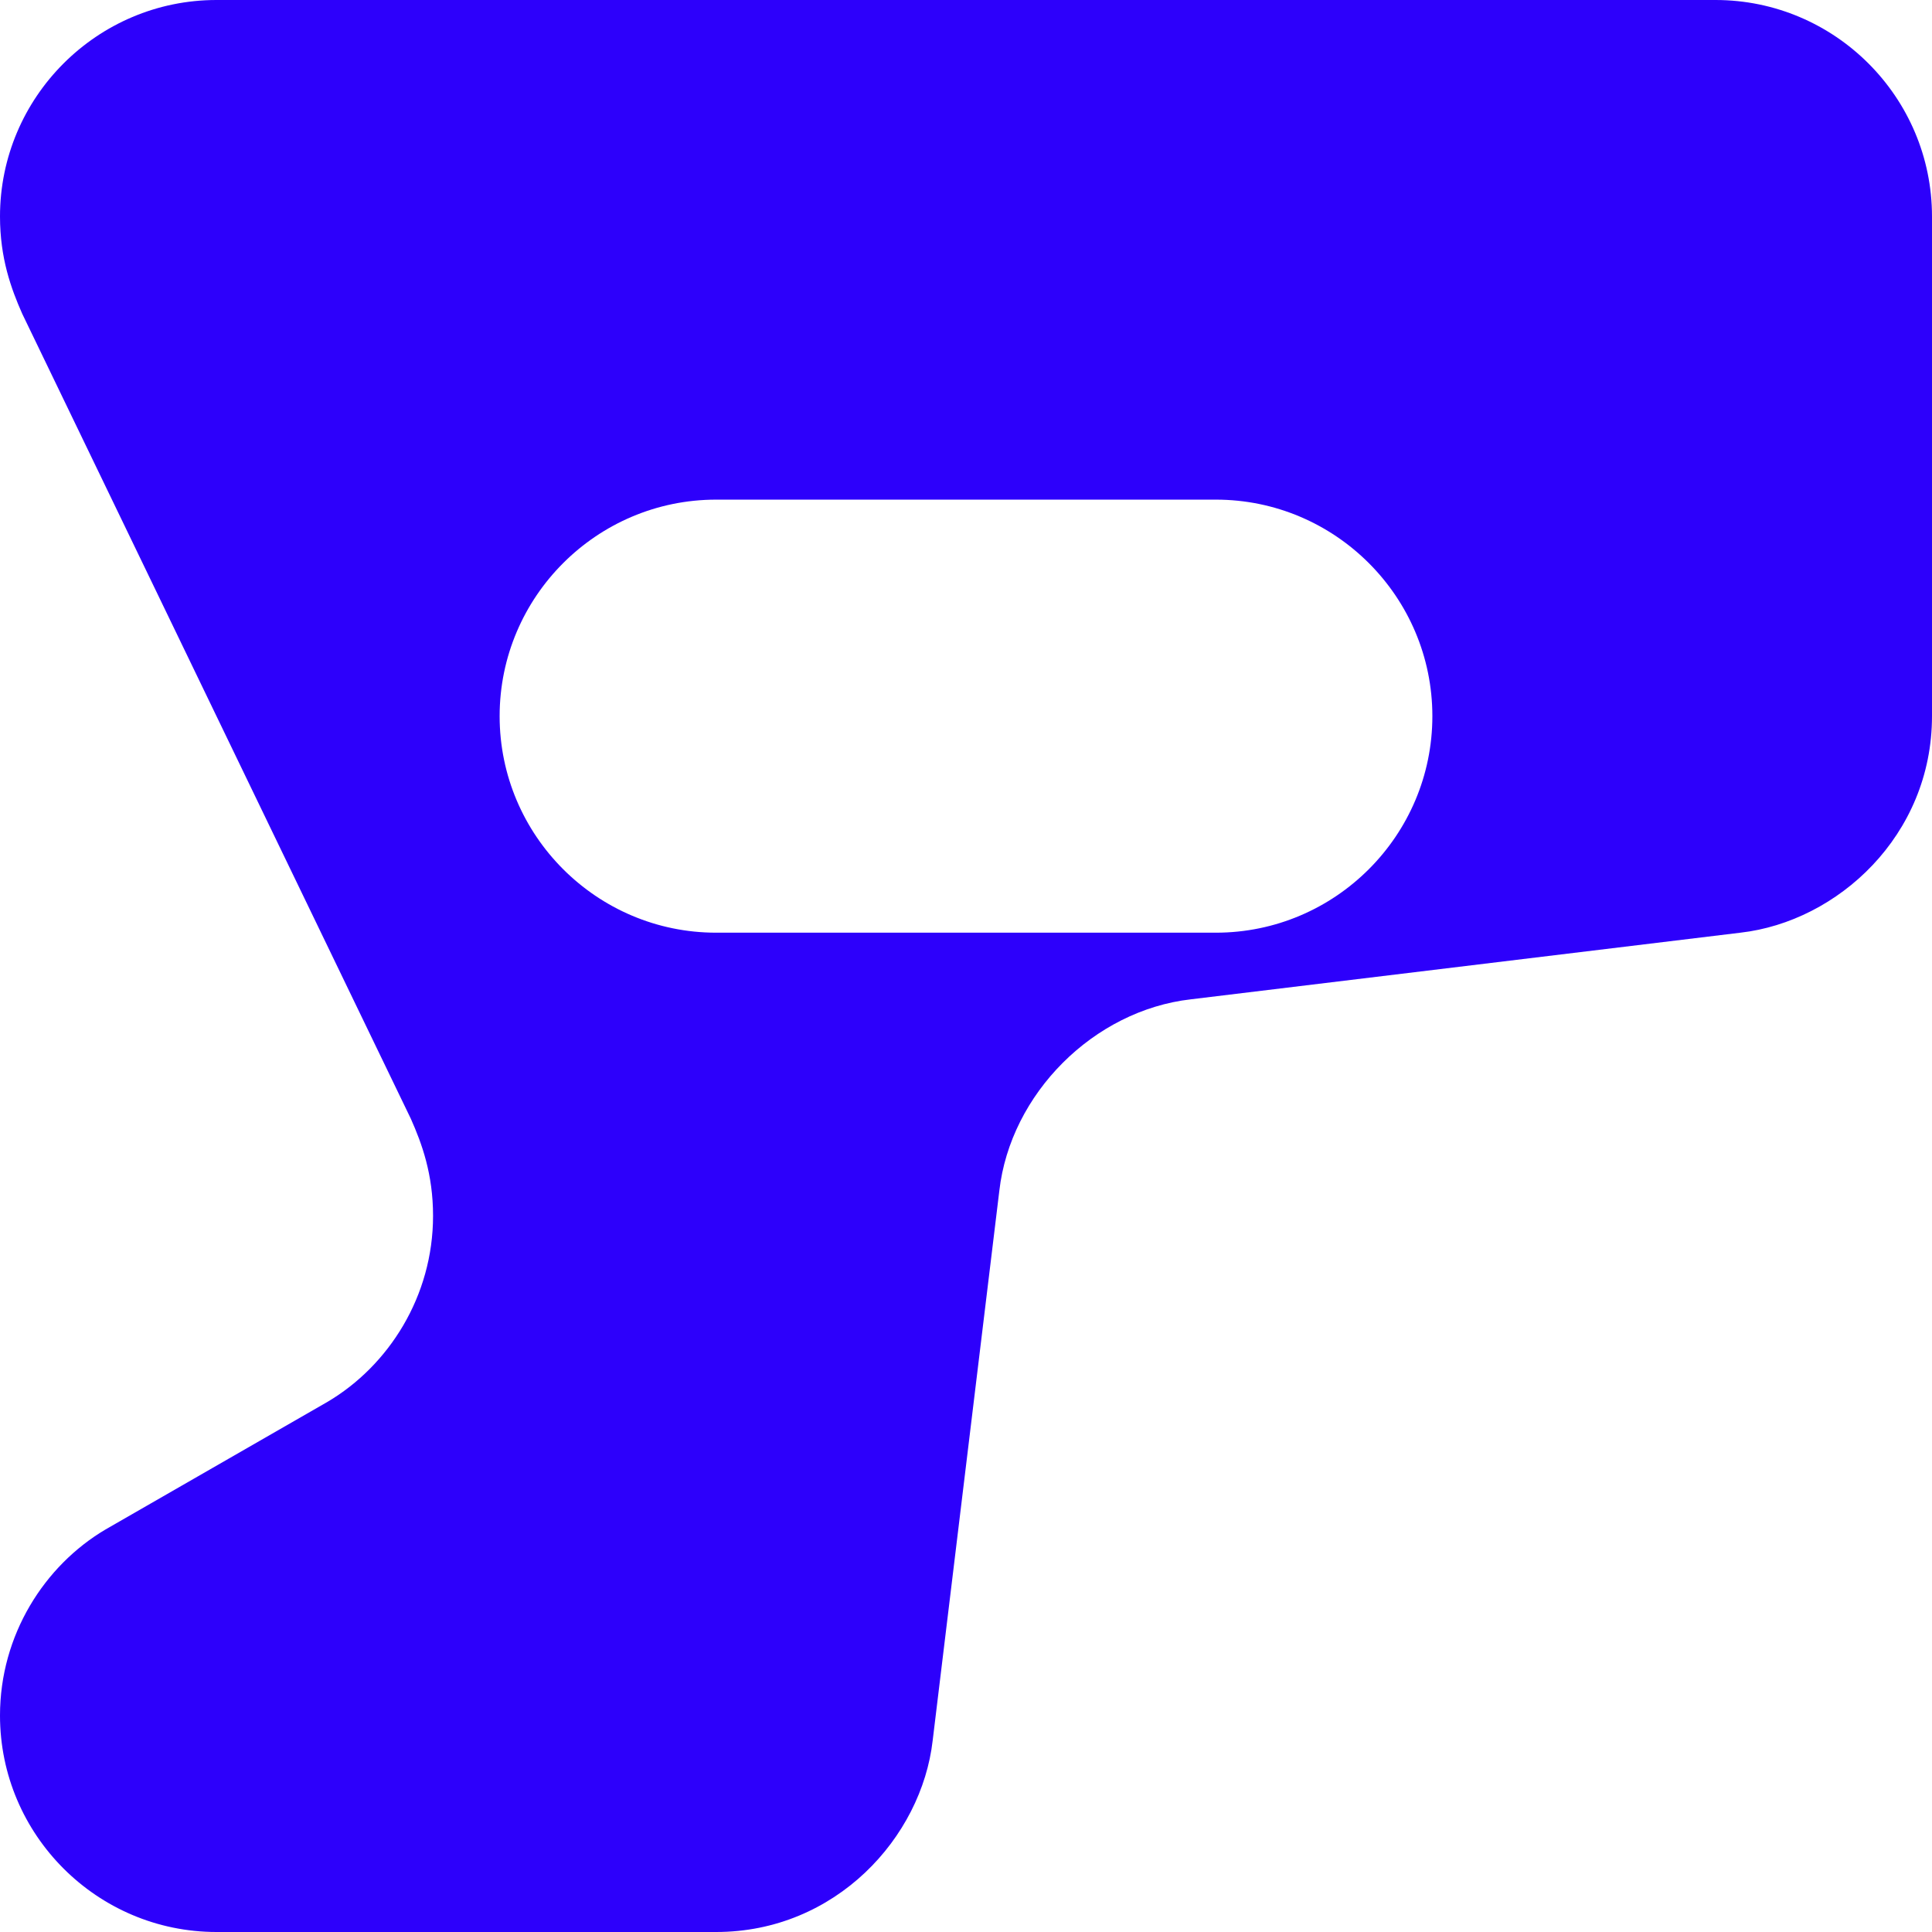
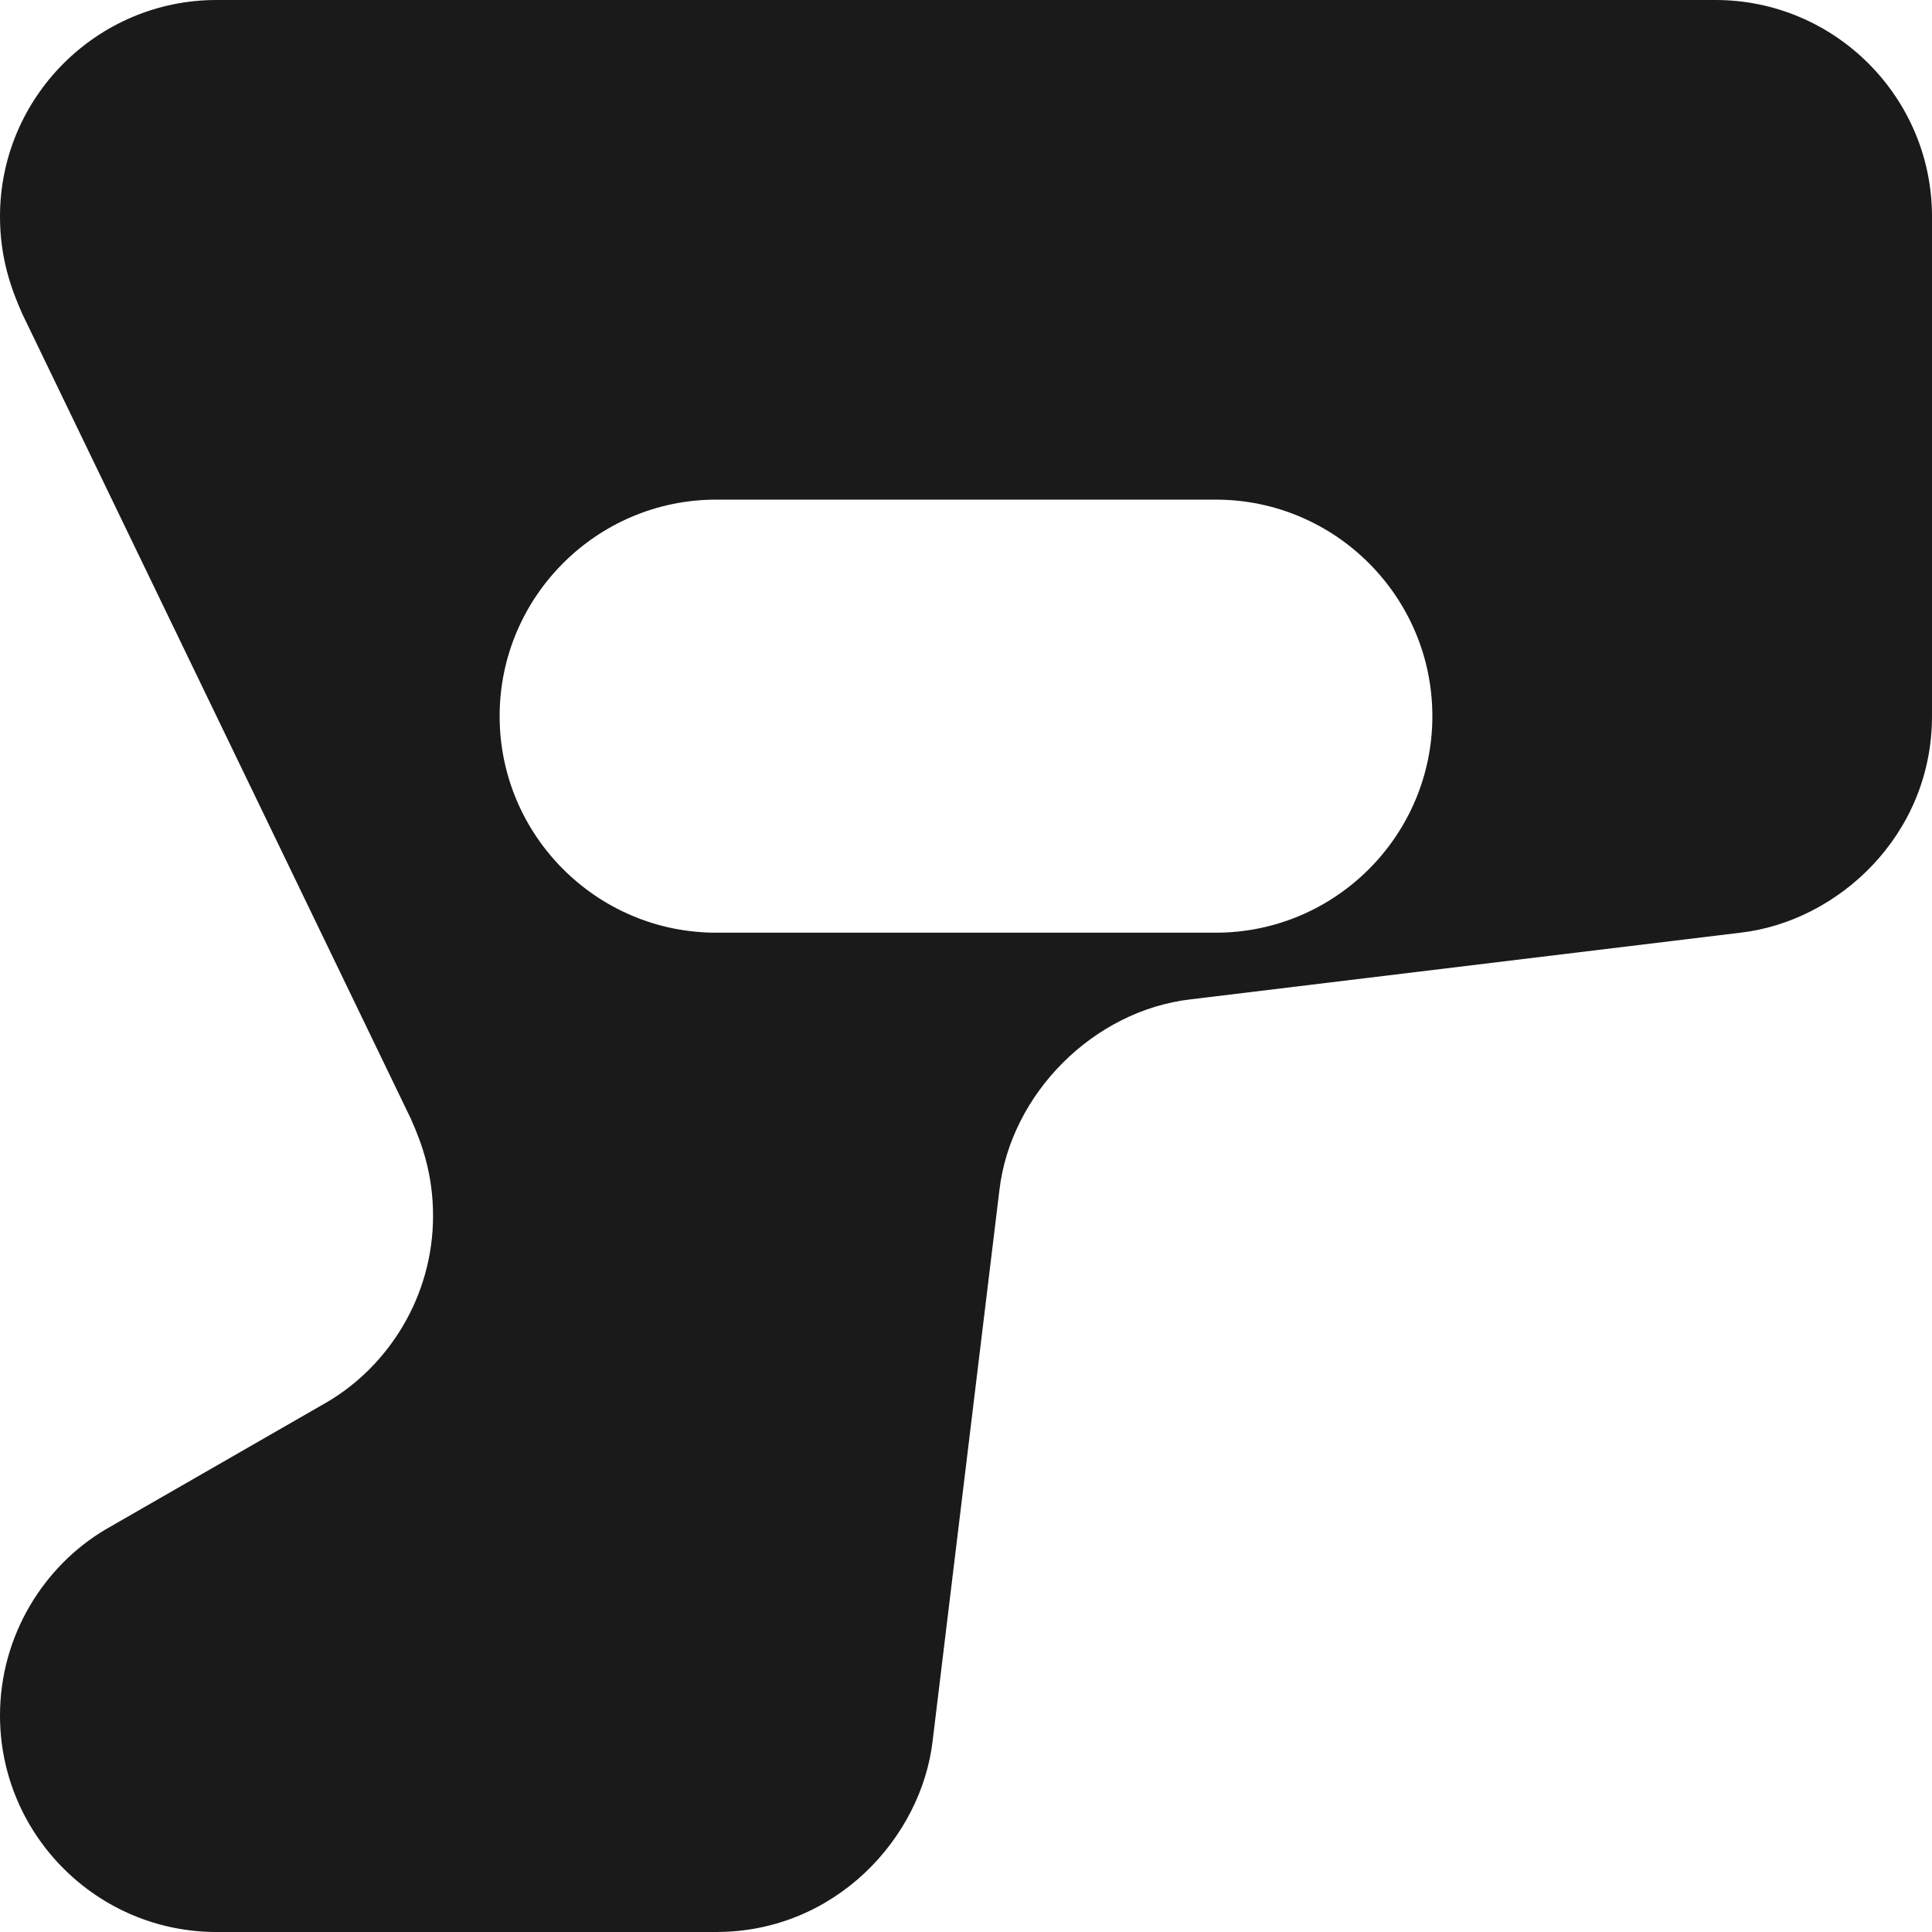
<svg xmlns="http://www.w3.org/2000/svg" width="51.25" height="51.25" viewBox="0 0 41 41" fill="none">
-   <path d="M4.595 41C2.062 41 0 38.938 0 36.405C0 34.697 0.943 33.224 2.239 32.458L6.951 29.749C8.247 28.983 9.19 27.51 9.19 25.802C9.19 24.918 8.954 24.27 8.718 23.74L0.471 6.657C0.236 6.126 0 5.478 0 4.595C0 2.062 2.062 0 4.595 0H36.405C38.938 0 41 2.062 41 4.595V15.198C41 17.731 38.997 19.558 36.935 19.793L25.272 21.207C23.21 21.442 21.442 23.21 21.207 25.272L19.793 36.935C19.558 38.997 17.731 41 15.198 41H4.595ZM25.802 19.793C28.335 19.793 30.397 17.731 30.397 15.198C30.397 12.665 28.335 10.603 25.802 10.603H15.198C12.665 10.603 10.603 12.665 10.603 15.198C10.603 17.731 12.665 19.793 15.198 19.793H25.802Z" fill="#2D00FB" />
+   <path d="M4.595 41C2.062 41 0 38.938 0 36.405C0 34.697 0.943 33.224 2.239 32.458L6.951 29.749C8.247 28.983 9.19 27.51 9.19 25.802C9.19 24.918 8.954 24.27 8.718 23.74L0.471 6.657C0.236 6.126 0 5.478 0 4.595C0 2.062 2.062 0 4.595 0H36.405C38.938 0 41 2.062 41 4.595V15.198C41 17.731 38.997 19.558 36.935 19.793L25.272 21.207C23.21 21.442 21.442 23.21 21.207 25.272L19.793 36.935C19.558 38.997 17.731 41 15.198 41H4.595ZM25.802 19.793C28.335 19.793 30.397 17.731 30.397 15.198C30.397 12.665 28.335 10.603 25.802 10.603H15.198C12.665 10.603 10.603 12.665 10.603 15.198C10.603 17.731 12.665 19.793 15.198 19.793H25.802Z" fill="#1A1A1A" />
</svg>
